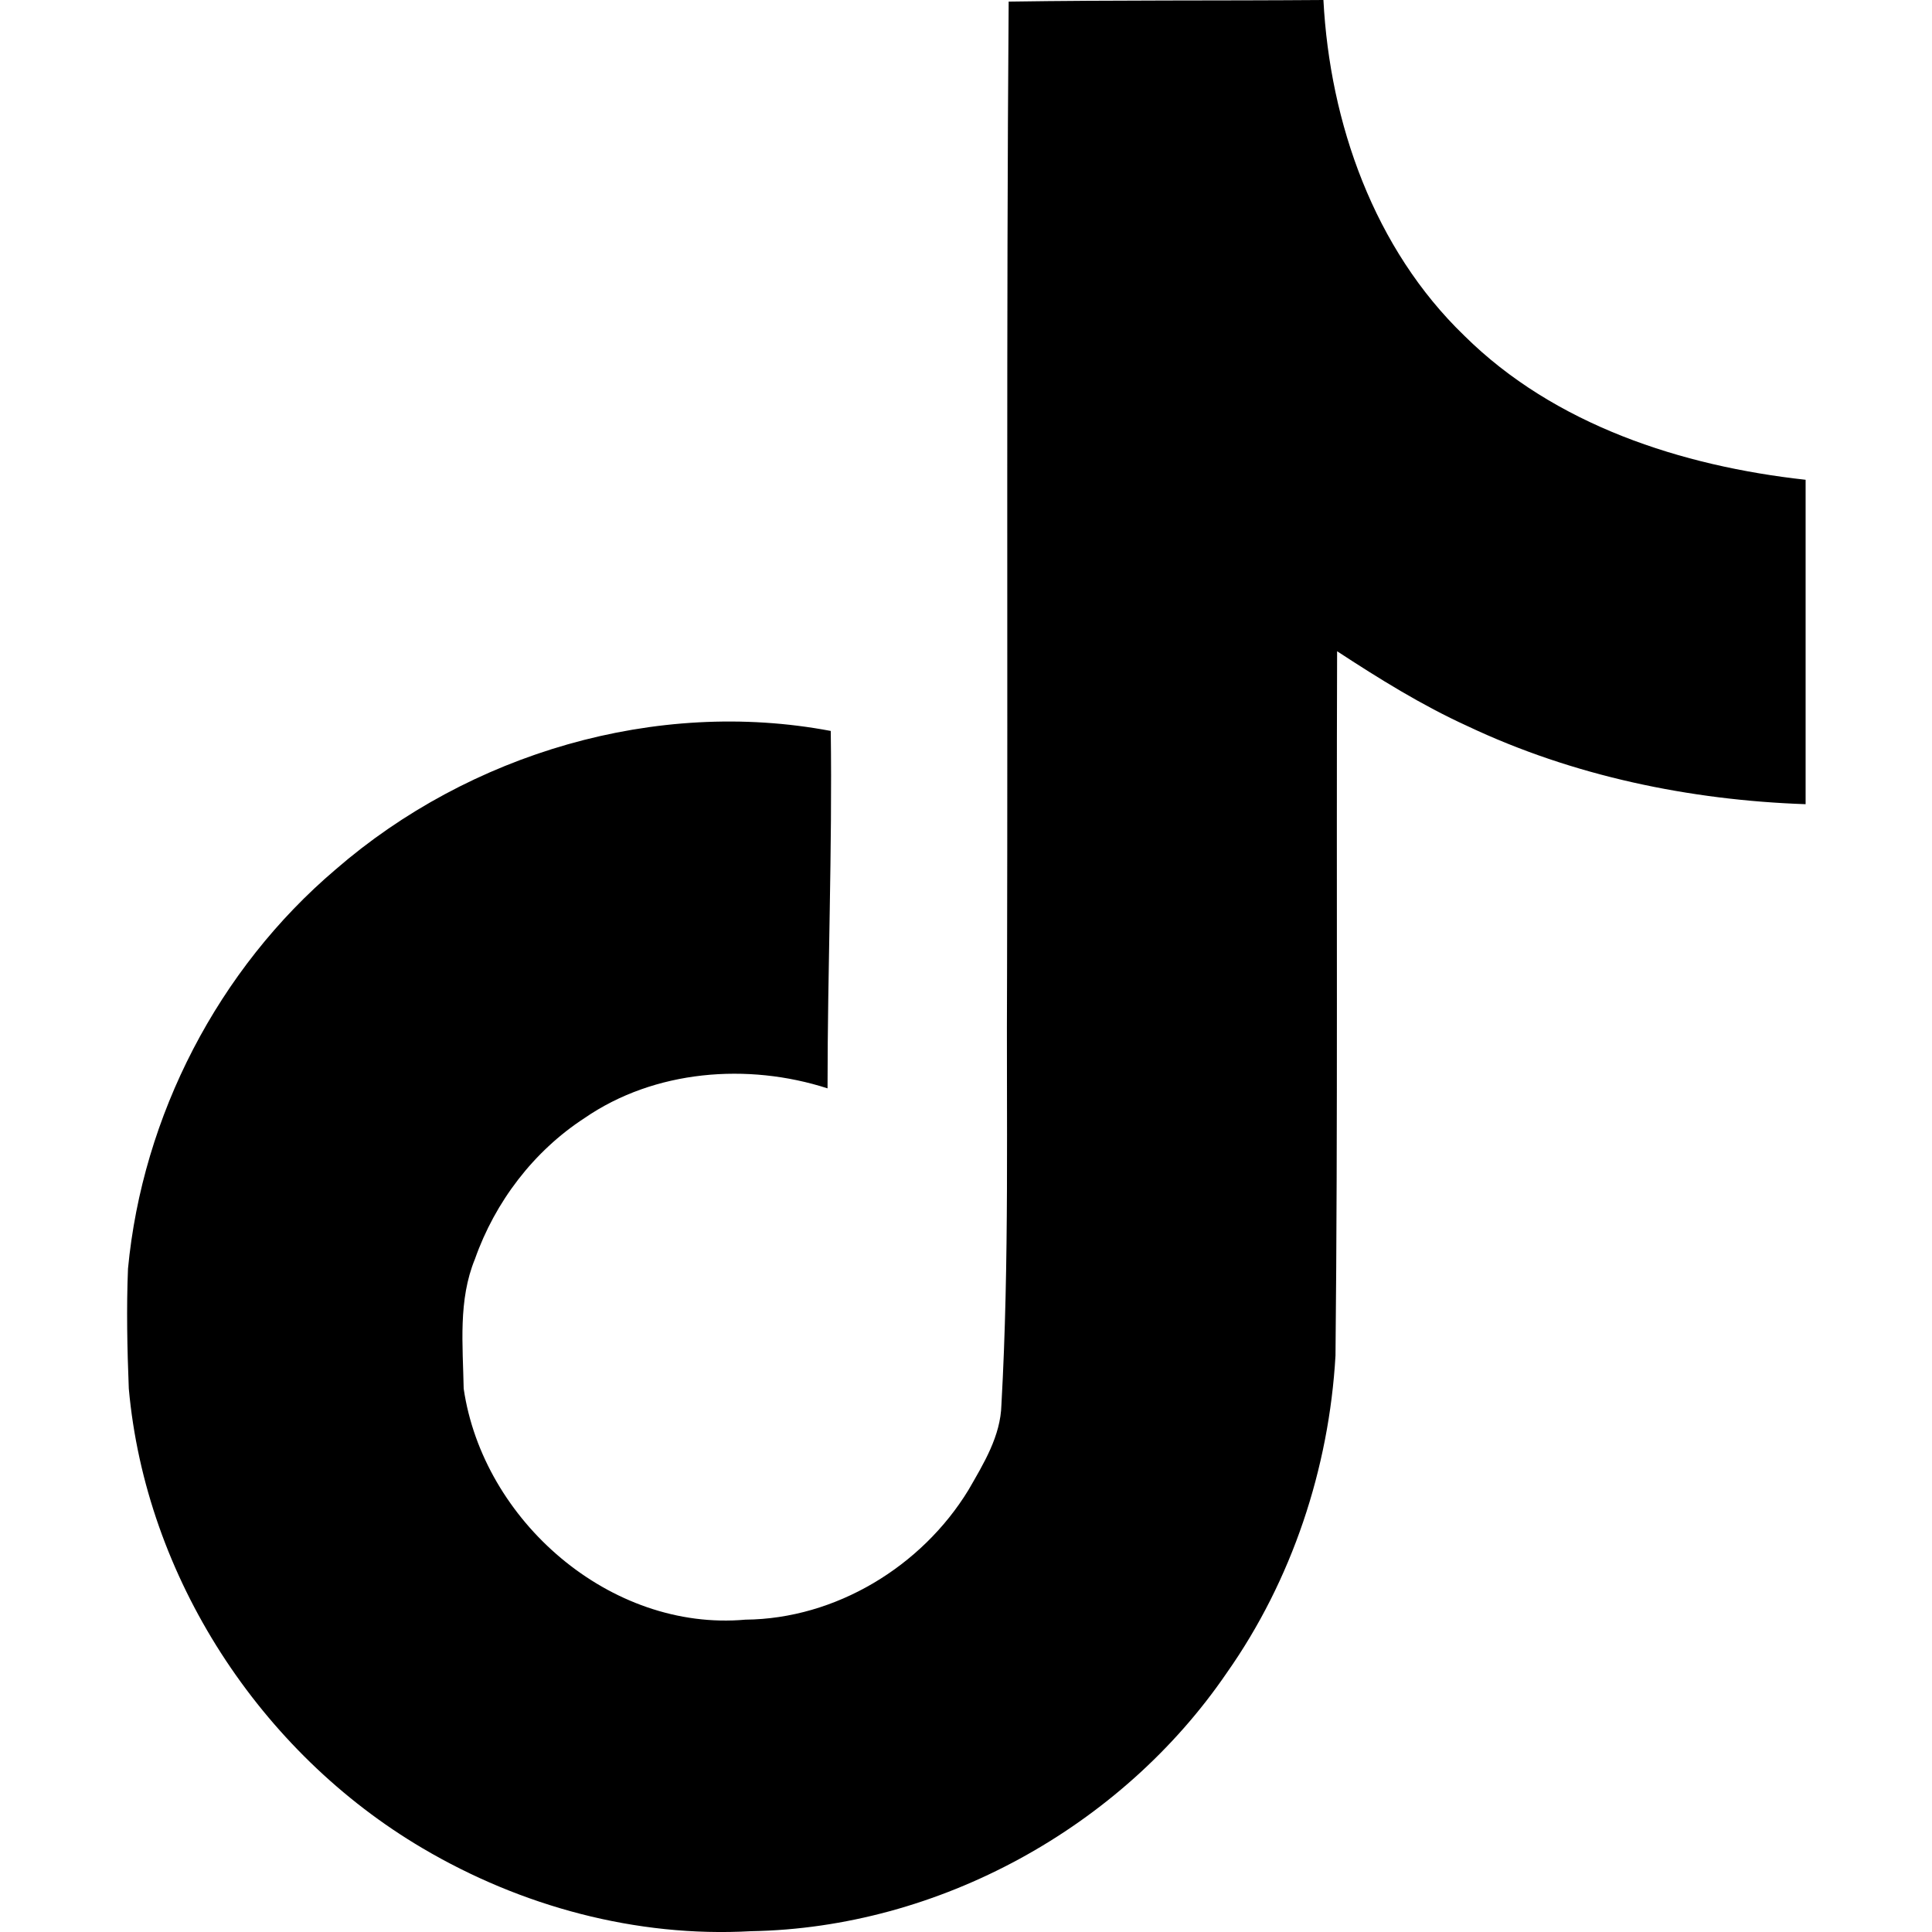
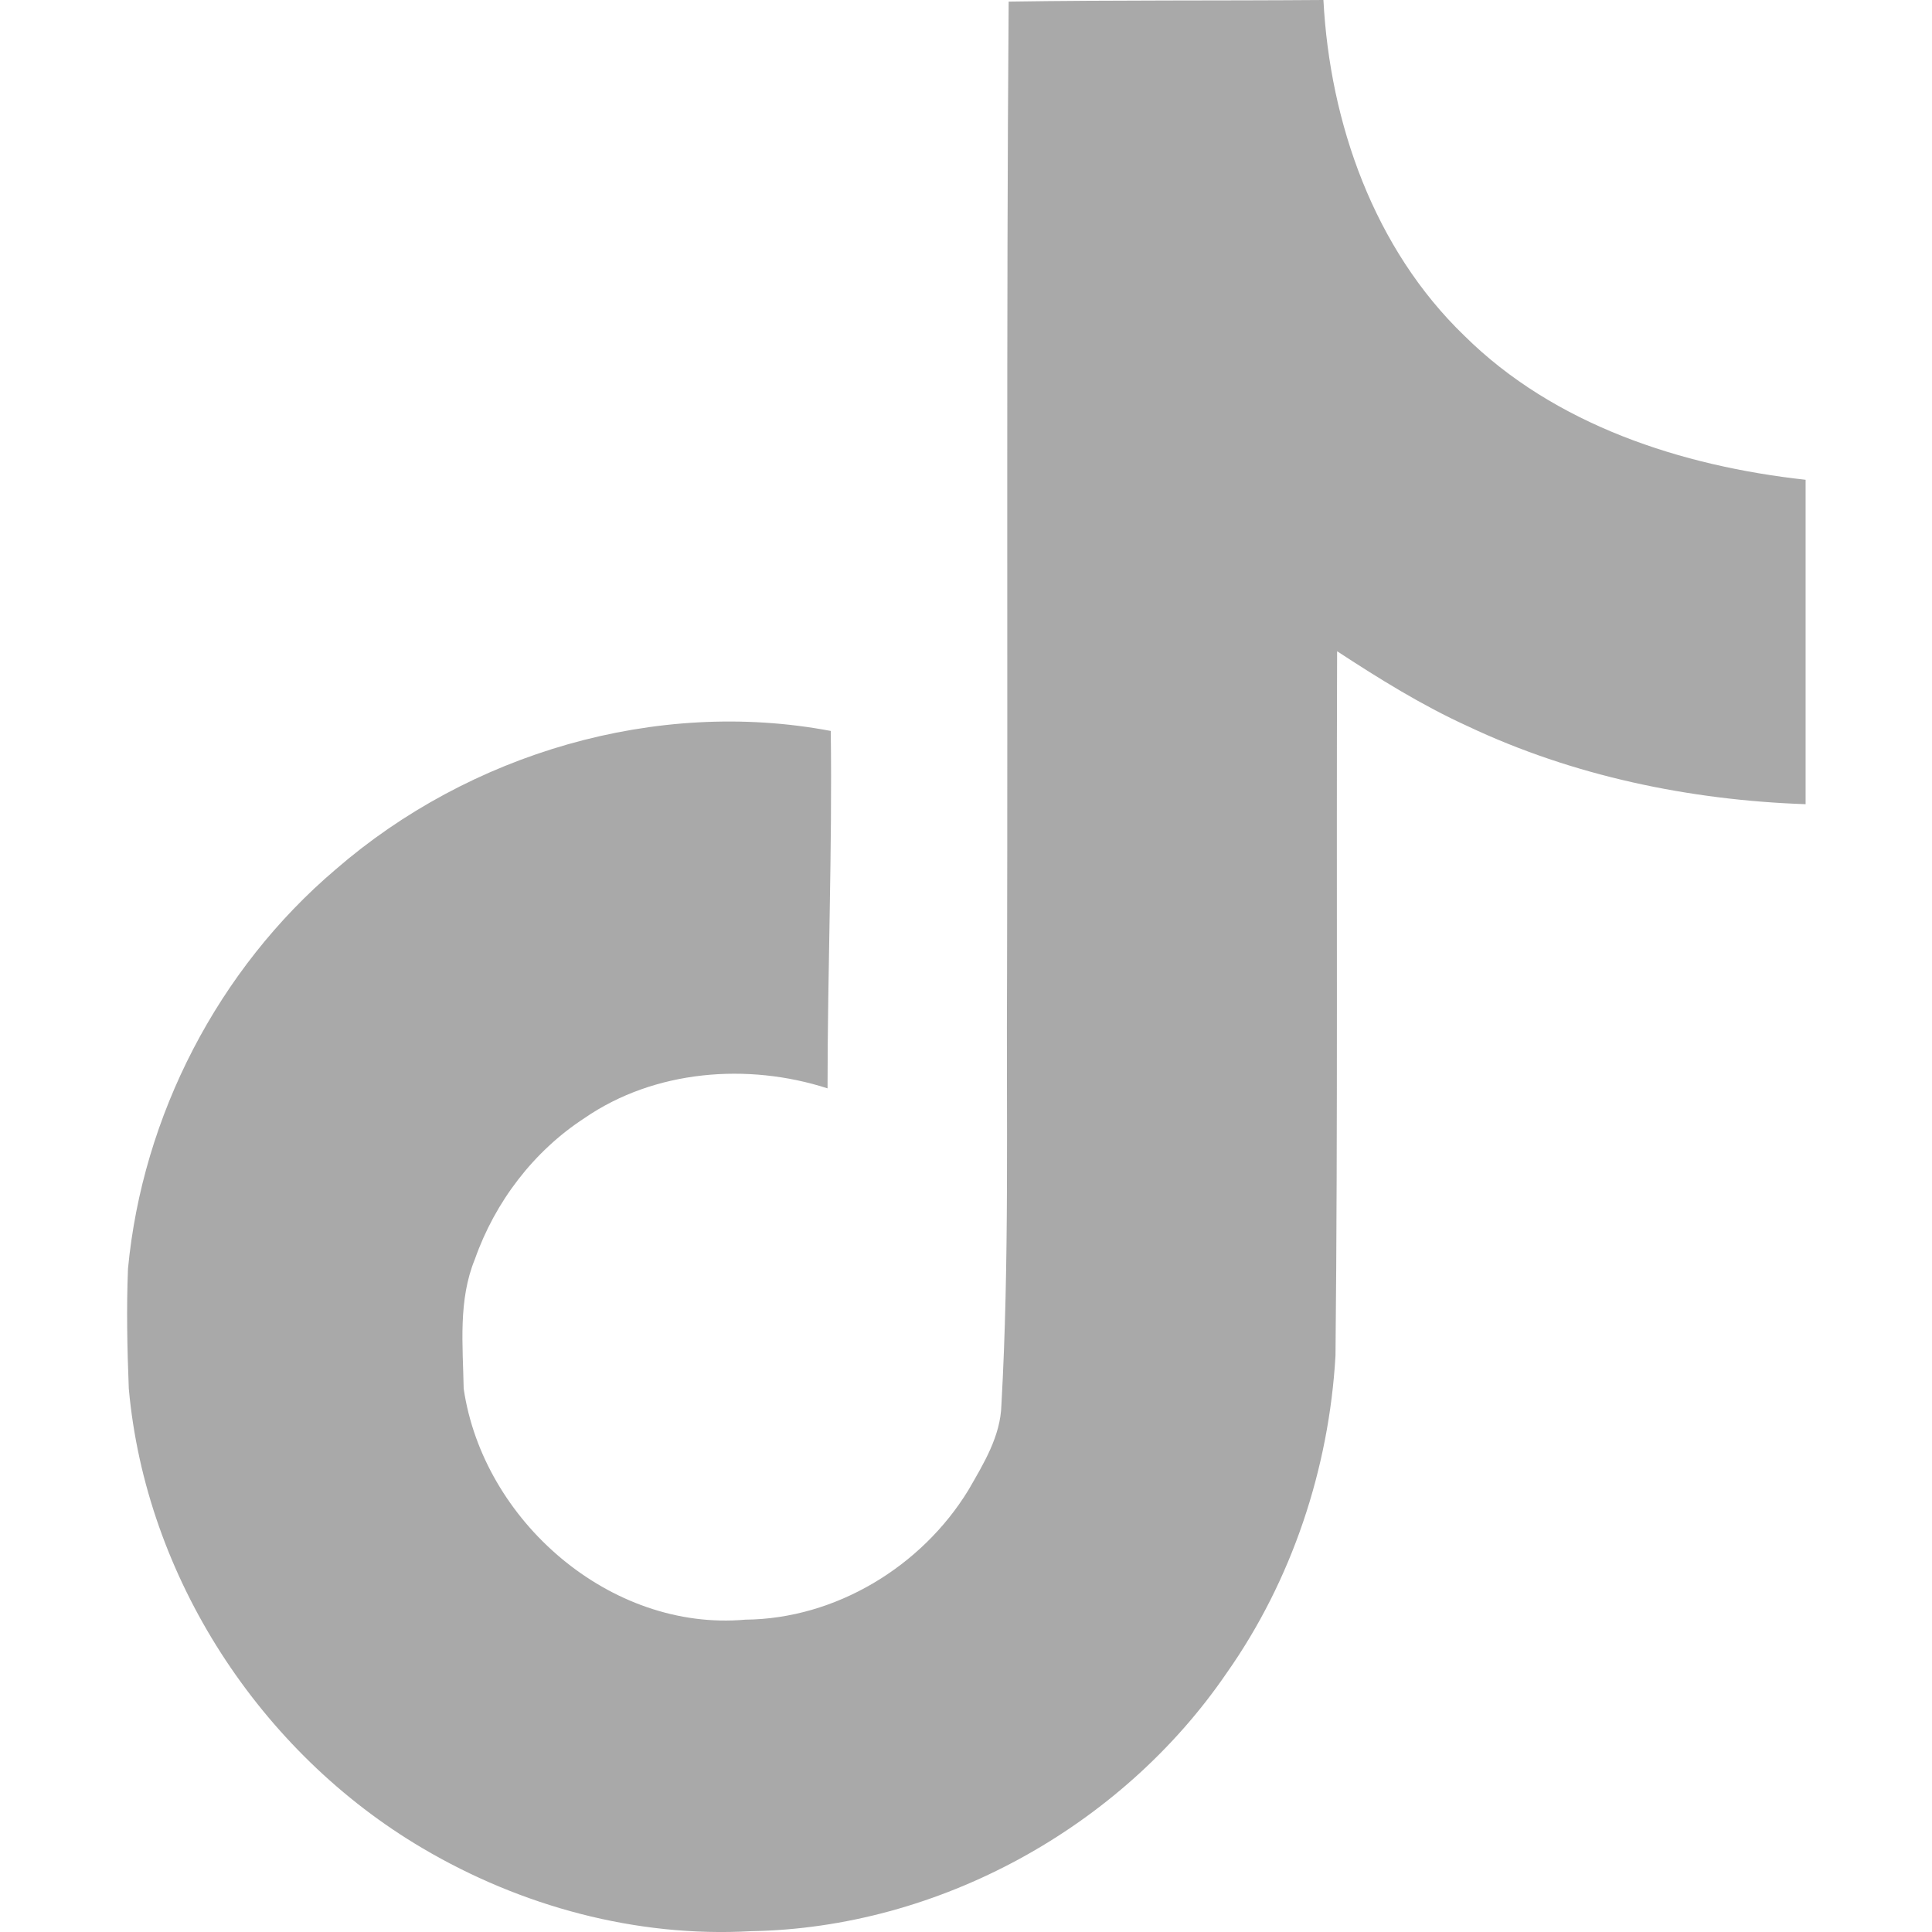
<svg xmlns="http://www.w3.org/2000/svg" width="24px" height="24px" viewBox="0 0 24 24" role="img">
-   <path d="M12.53.02C13.84 0 15.14.01 16.44 0c.08 1.53.63 3.09 1.75 4.17 1.12 1.11 2.7 1.62 4.24 1.79v4.03c-1.44-.05-2.89-.35-4.2-.97-.57-.26-1.1-.59-1.62-.93-.01 2.92.01 5.84-.02 8.75-.08 1.4-.54 2.79-1.35 3.94-1.31 1.92-3.58 3.17-5.91 3.21-1.43.08-2.86-.31-4.08-1.03-2.02-1.19-3.44-3.37-3.65-5.71-.02-.5-.03-1-.01-1.49.18-1.9 1.12-3.72 2.58-4.96 1.66-1.44 3.98-2.13 6.15-1.72.02 1.48-.04 2.96-.04 4.44-.99-.32-2.15-.23-3.02.37-.63.41-1.11 1.04-1.36 1.75-.21.51-.15 1.07-.14 1.61.24 1.64 1.82 3.02 3.5 2.87 1.12-.01 2.19-.66 2.77-1.61.19-.33.4-.67.41-1.06.1-1.79.06-3.57.07-5.36.01-4.03-.01-8.05.02-12.07z" />
+   <path d="M12.53.02C13.84 0 15.14.01 16.44 0c.08 1.53.63 3.09 1.75 4.17 1.12 1.11 2.7 1.62 4.24 1.79v4.03c-1.44-.05-2.89-.35-4.2-.97-.57-.26-1.1-.59-1.62-.93-.01 2.92.01 5.84-.02 8.75-.08 1.4-.54 2.79-1.35 3.94-1.31 1.92-3.58 3.17-5.91 3.21-1.43.08-2.86-.31-4.08-1.03-2.02-1.19-3.44-3.37-3.65-5.71-.02-.5-.03-1-.01-1.49.18-1.9 1.12-3.72 2.58-4.96 1.66-1.44 3.98-2.13 6.15-1.72.02 1.48-.04 2.96-.04 4.44-.99-.32-2.15-.23-3.02.37-.63.41-1.11 1.04-1.36 1.75-.21.51-.15 1.07-.14 1.61.24 1.64 1.82 3.02 3.5 2.87 1.12-.01 2.19-.66 2.77-1.61.19-.33.4-.67.41-1.06.1-1.79.06-3.57.07-5.36.01-4.03-.01-8.05.02-12.07z" fill="#a9a9a9" />
</svg>
